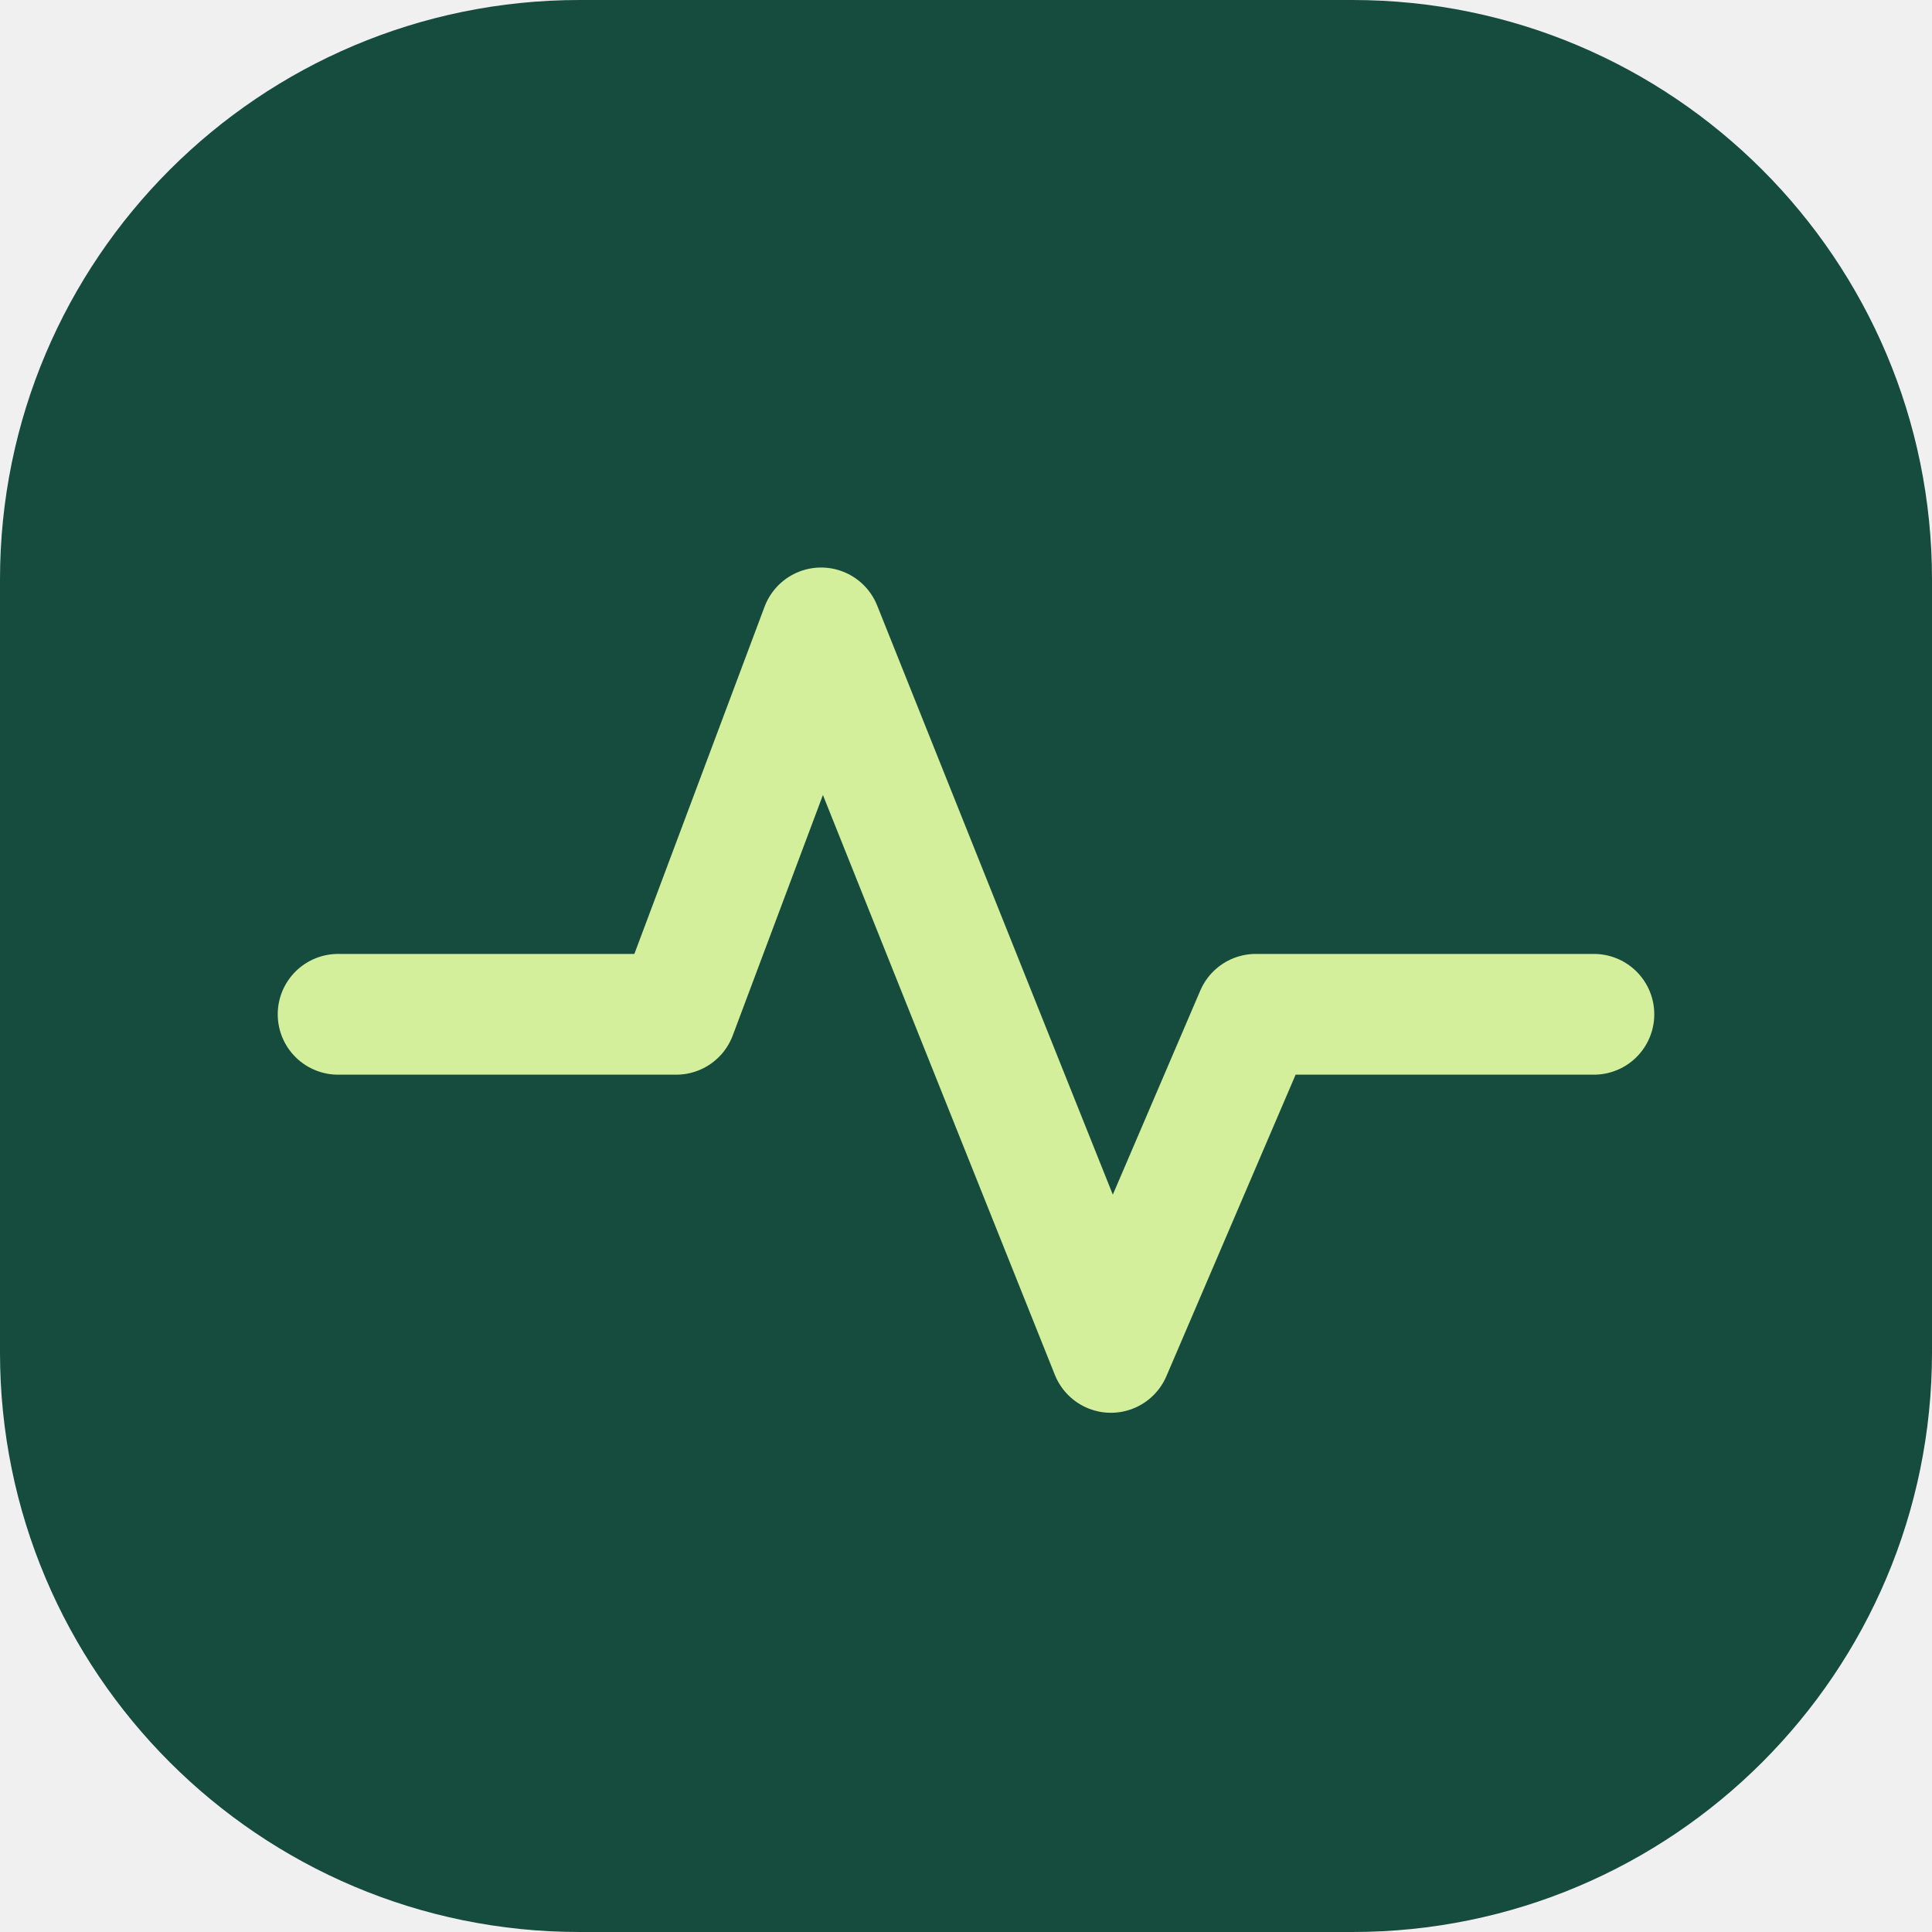
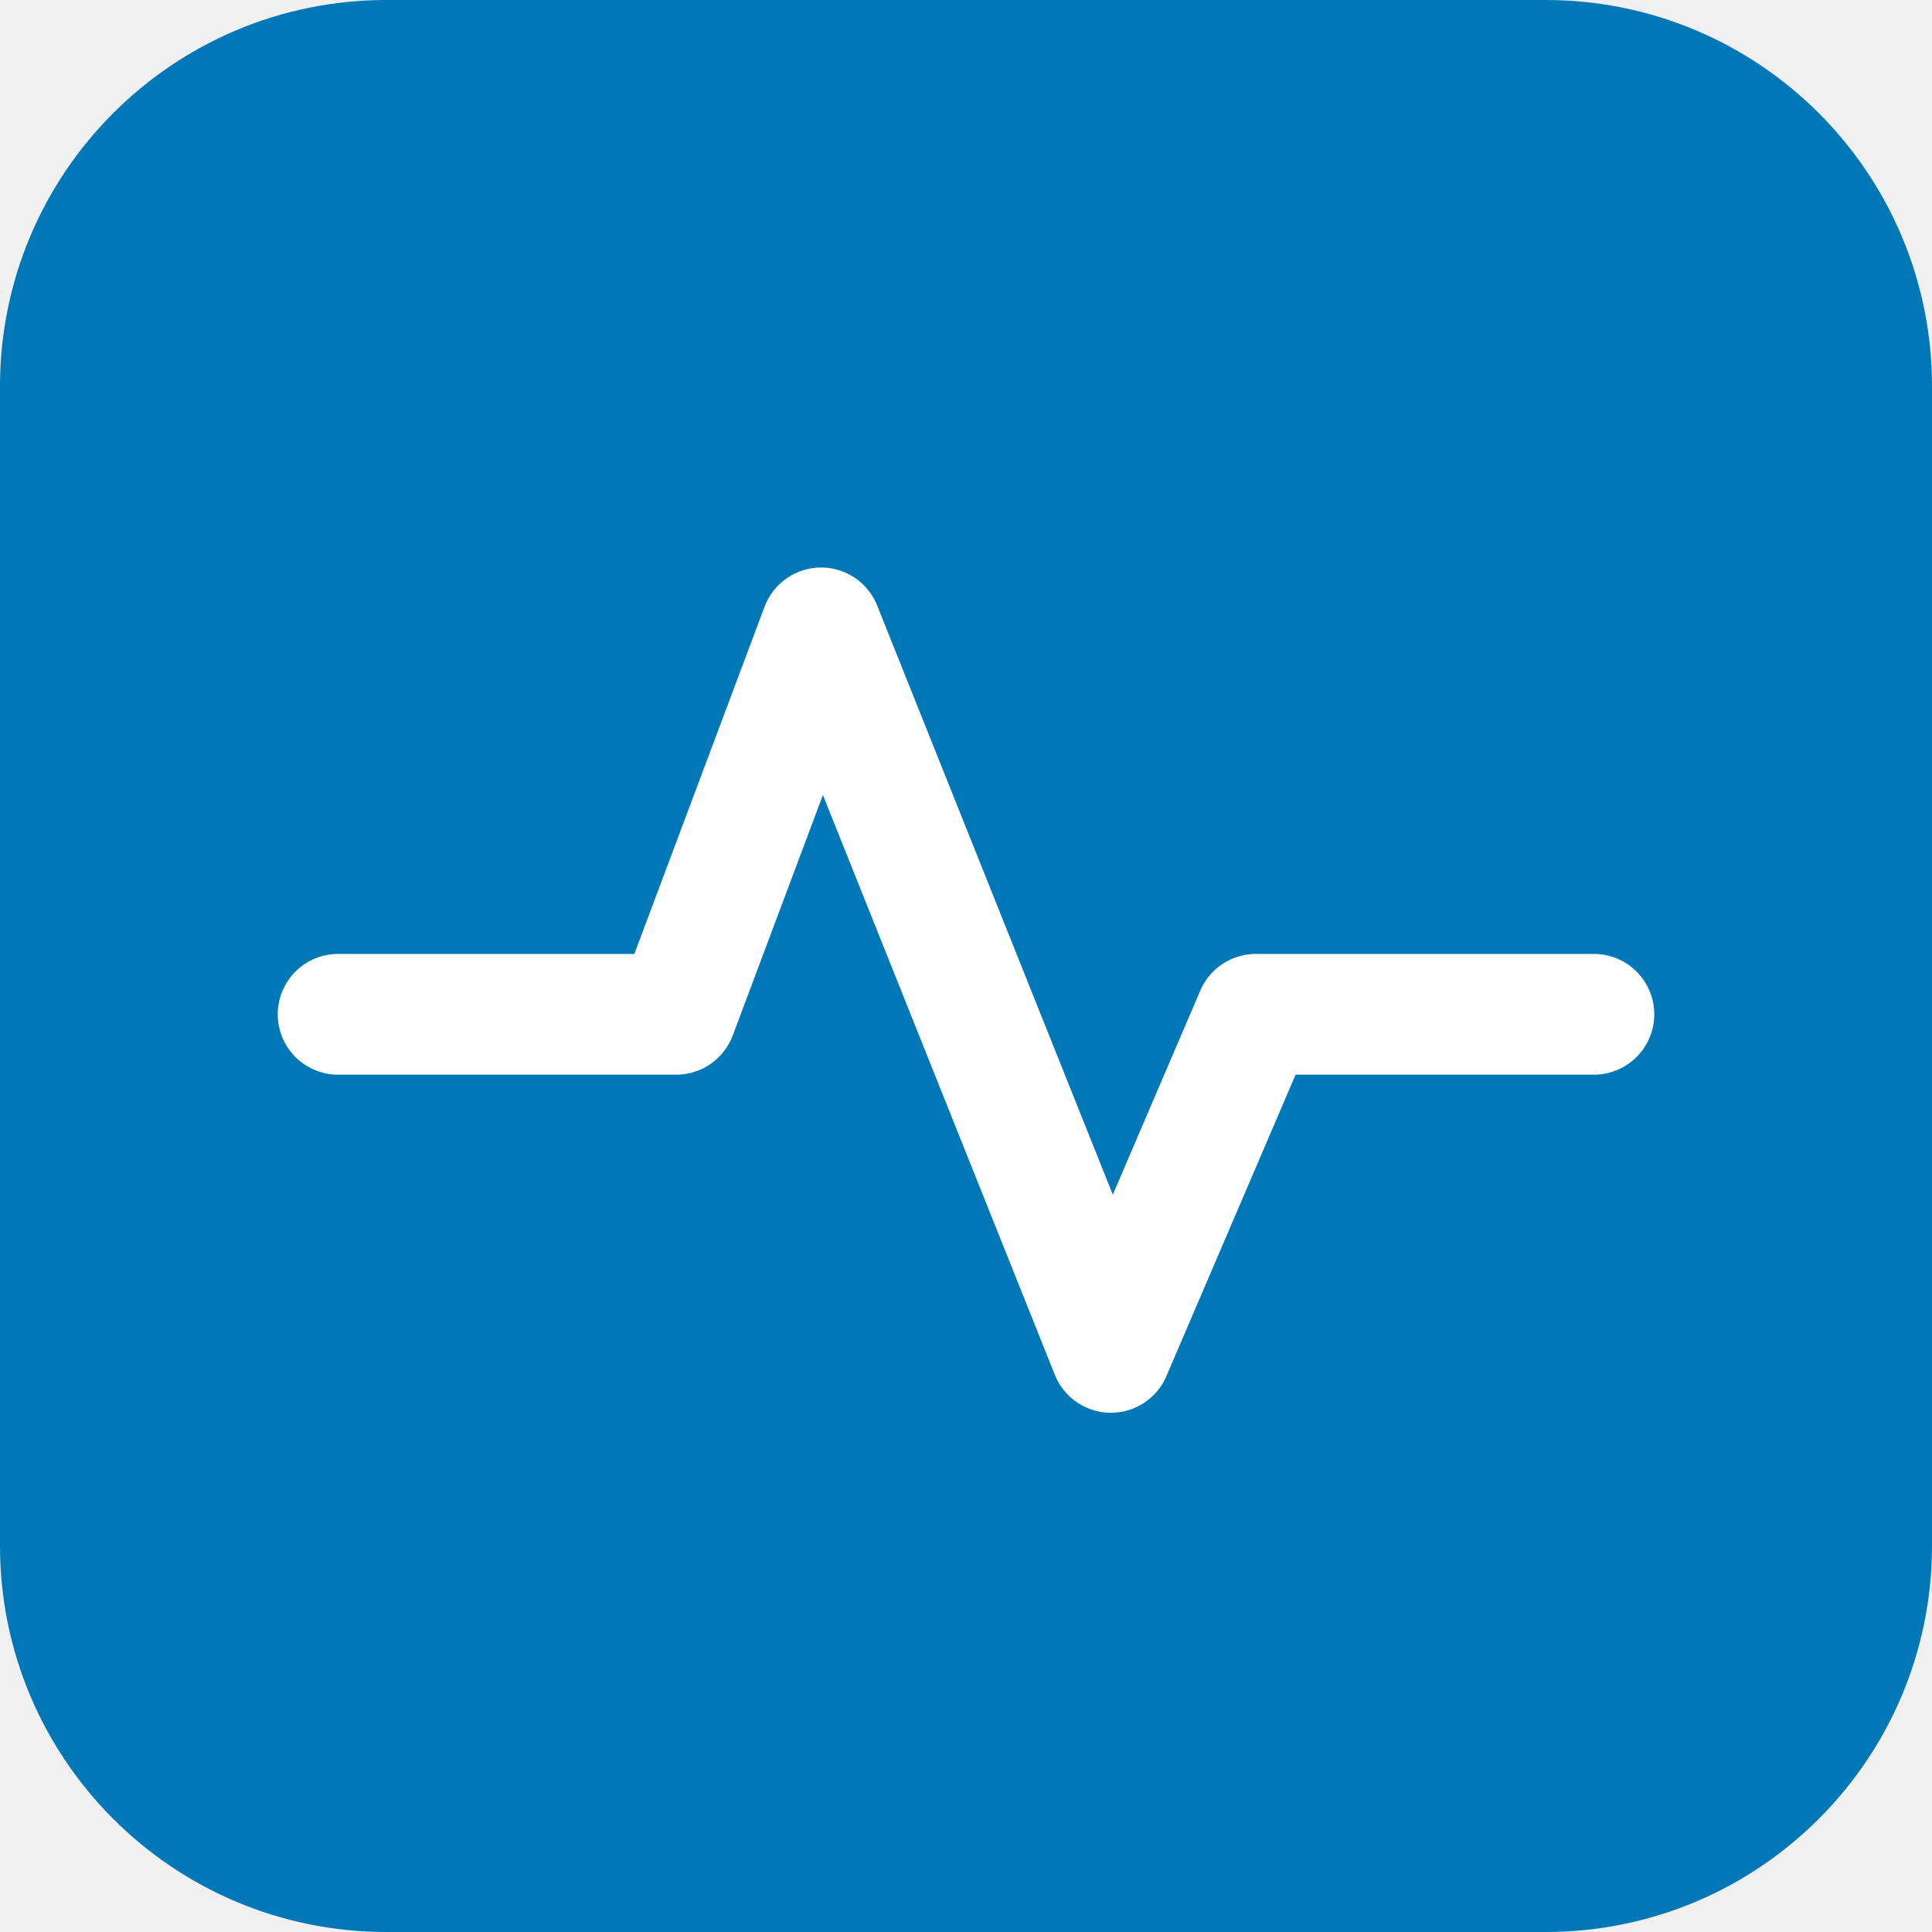
<svg xmlns="http://www.w3.org/2000/svg" viewBox="0 0 40 40">
-   <rect width="40" height="40" rx="12" fill="#164c3d" />
-   <path d="M7 21h7l3-8 6 15 3-7h7" fill="none" stroke="#d3ef9c" stroke-width="2.5" stroke-linejoin="round" stroke-linecap="round" />
+   <rect width="40" height="40" rx="8" fill="#0077B6" />
+   <path d="M7 21h7l3-8 6 15 3-7h7" fill="none" stroke="#FFFFFF" stroke-width="2.5" stroke-linejoin="round" stroke-linecap="round" />
</svg>
